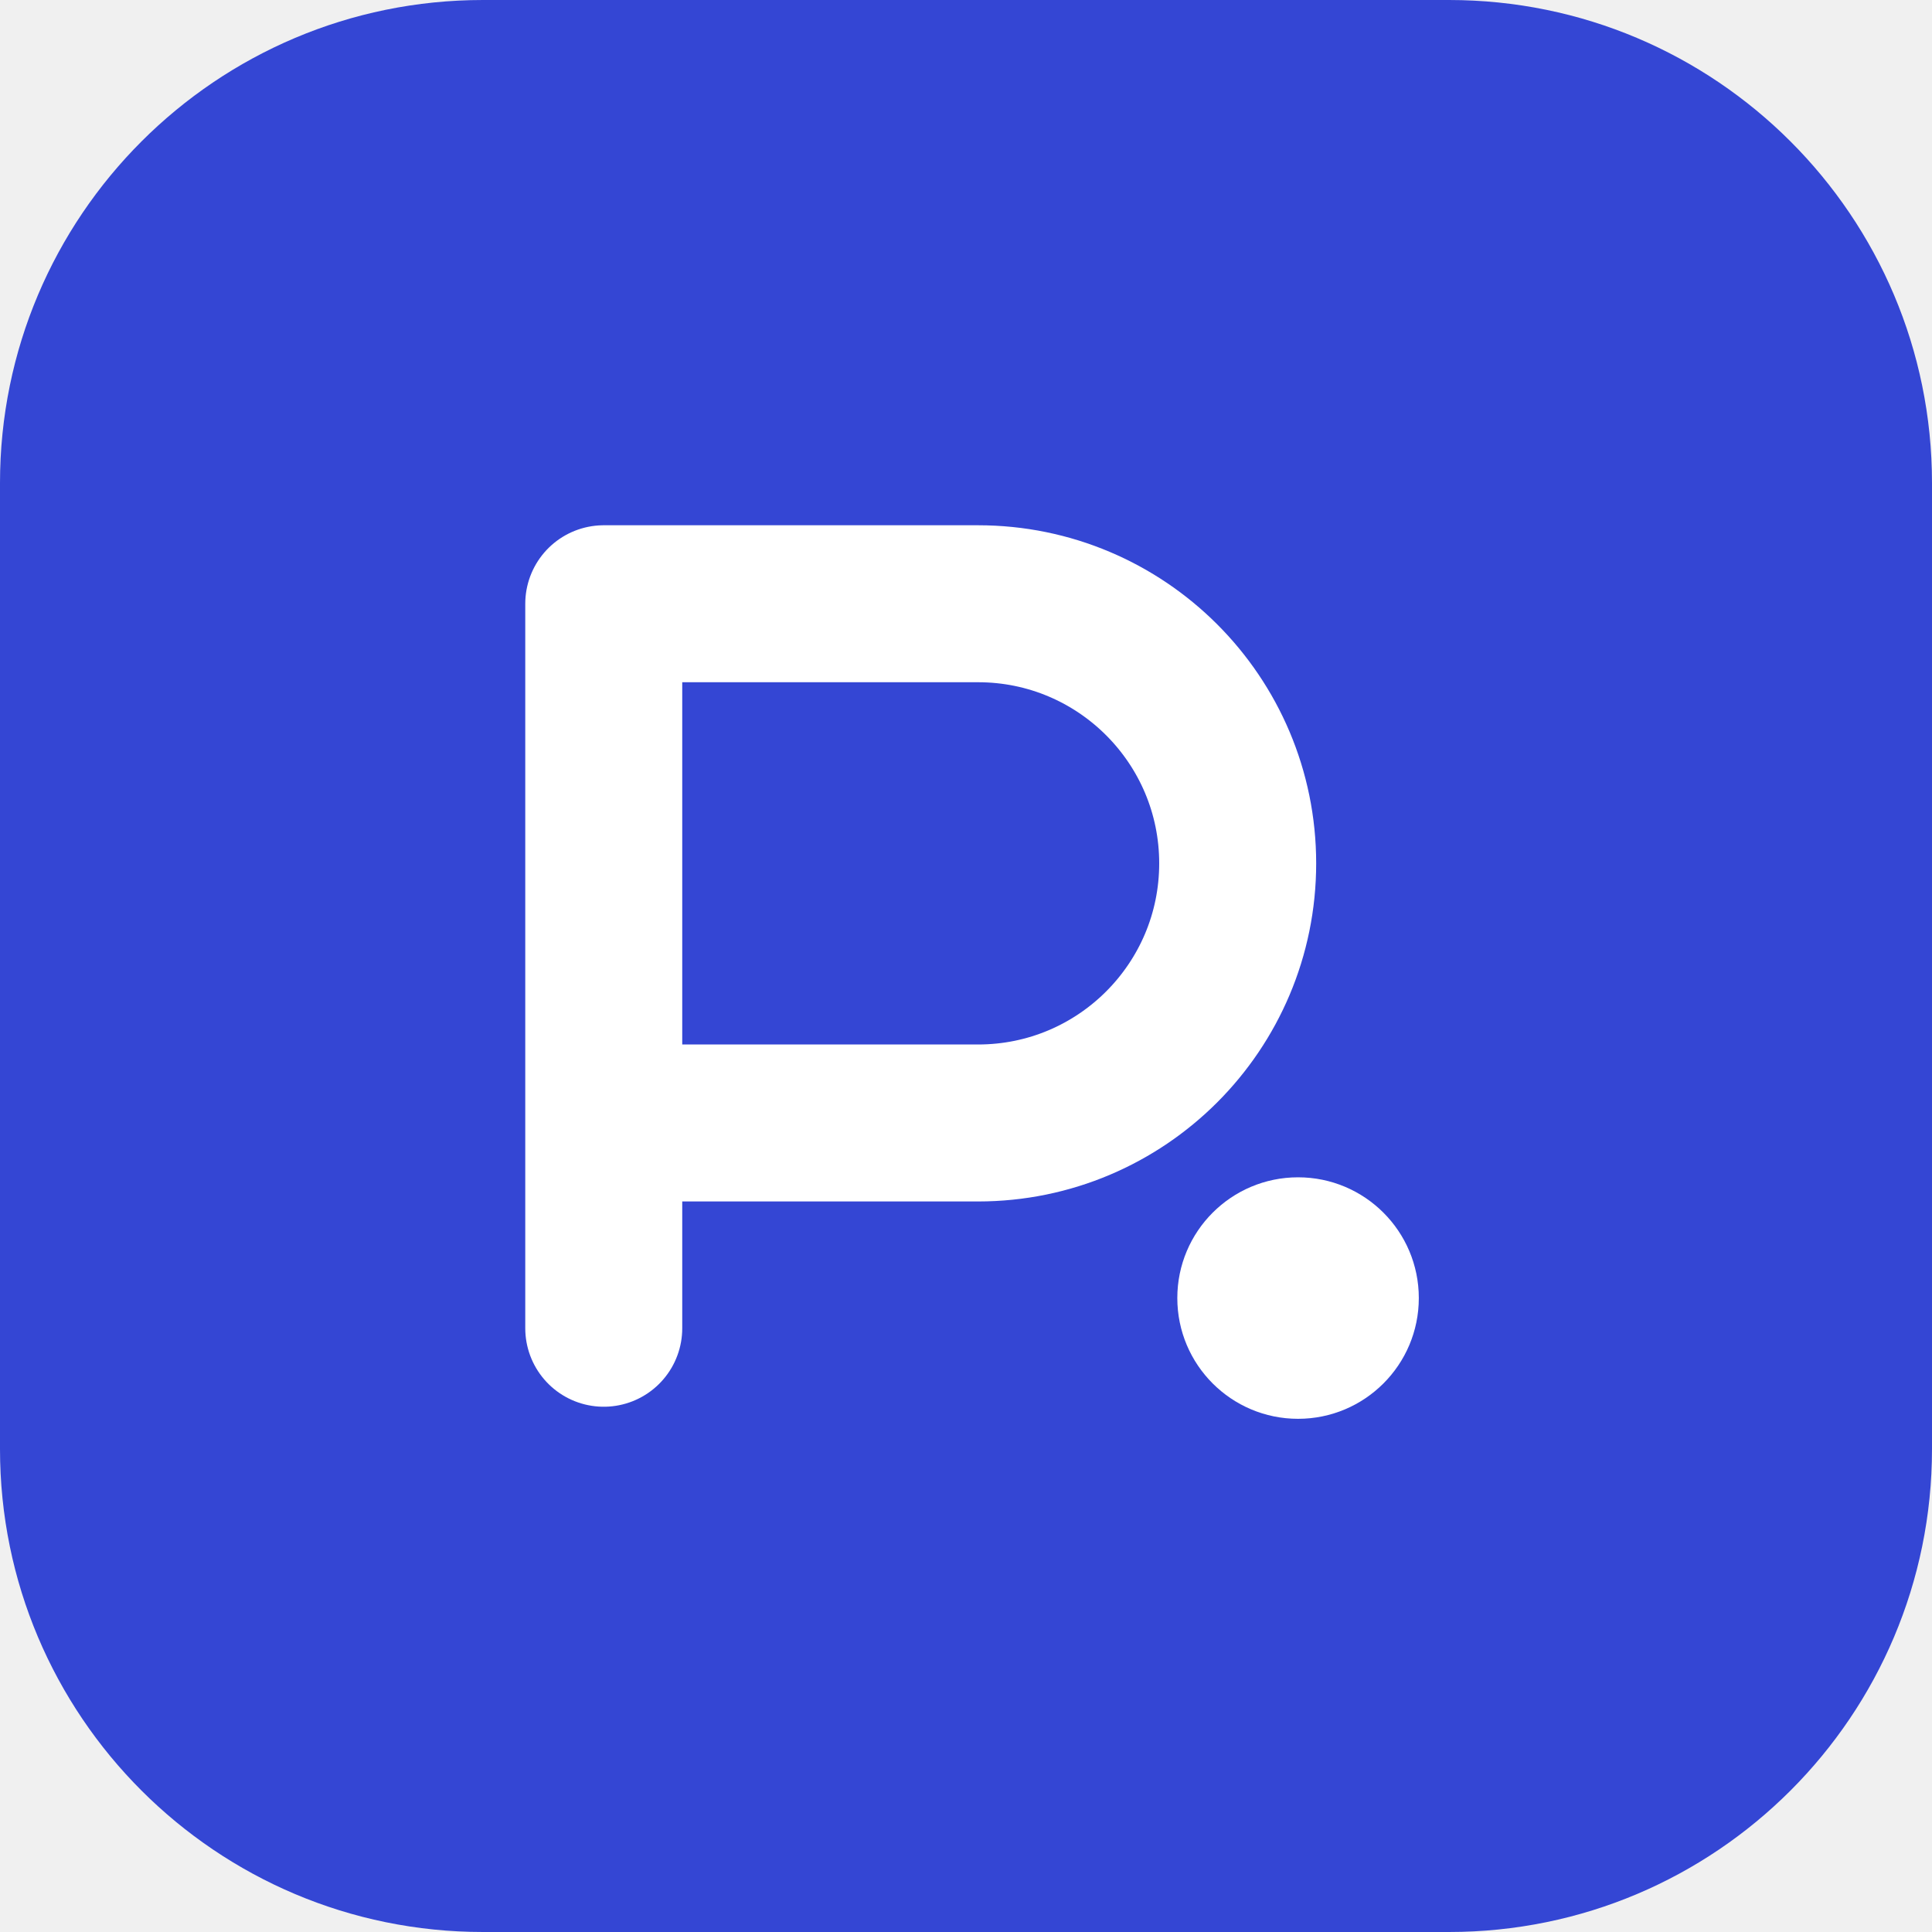
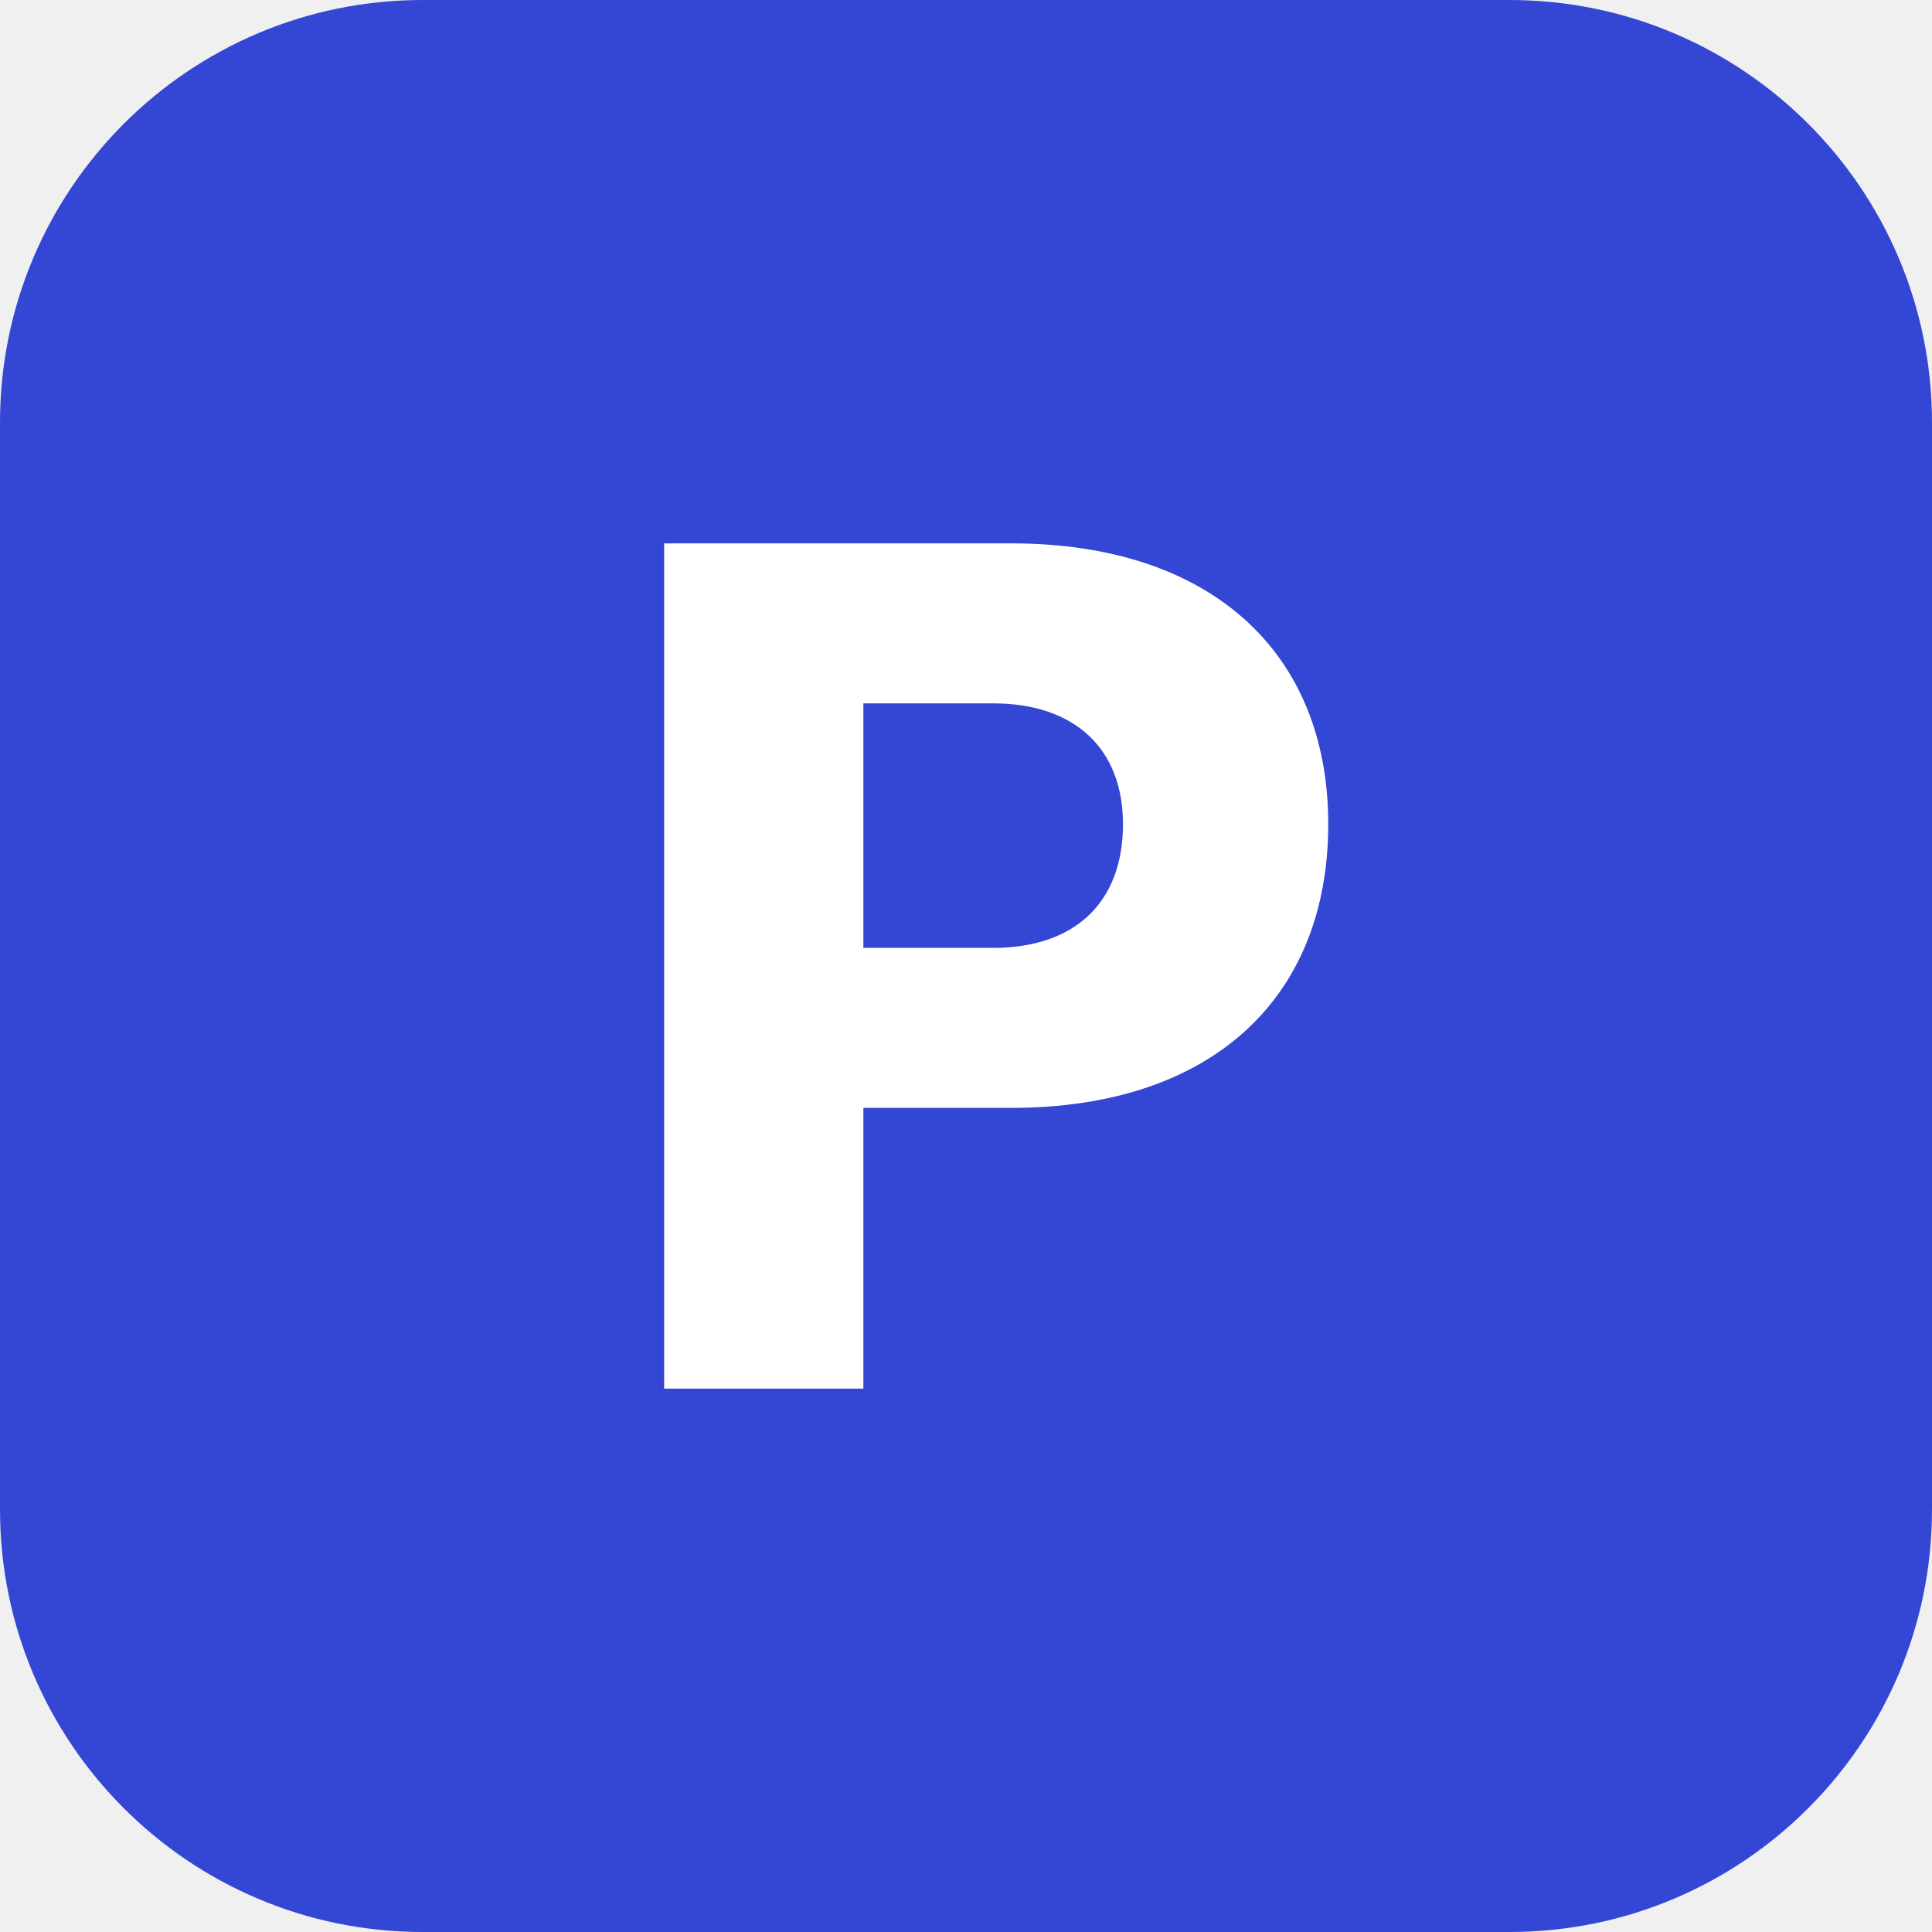
- <svg xmlns="http://www.w3.org/2000/svg" viewBox="0 0 32 32">
-   <rect width="32" height="32" rx="8" fill="#3446d4" />
-   <path d="M10 22V10h6.2a4.3 4.3 0 0 1 0 8.6H10" fill="none" stroke="#fff" stroke-width="2.6" stroke-linecap="round" stroke-linejoin="round" />
-   <circle cx="21.5" cy="21.5" r="2" fill="#fff" />
+ <svg xmlns="http://www.w3.org/2000/svg" viewBox="0 0 64 64">
+   <rect width="64" height="64" rx="14" fill="#3446d4" />
+   <path d="M22 46V18h11.5c6.6 0 10.5 3.6 10.5 9.3 0 5.8-3.9 9.4-10.5 9.4H28.6V46H22Zm6.6-14.6h4.3c2.7 0 4.3-1.5 4.3-4.1 0-2.5-1.6-4-4.3-4h-4.3v8.1Z" fill="#fff" />
</svg>
